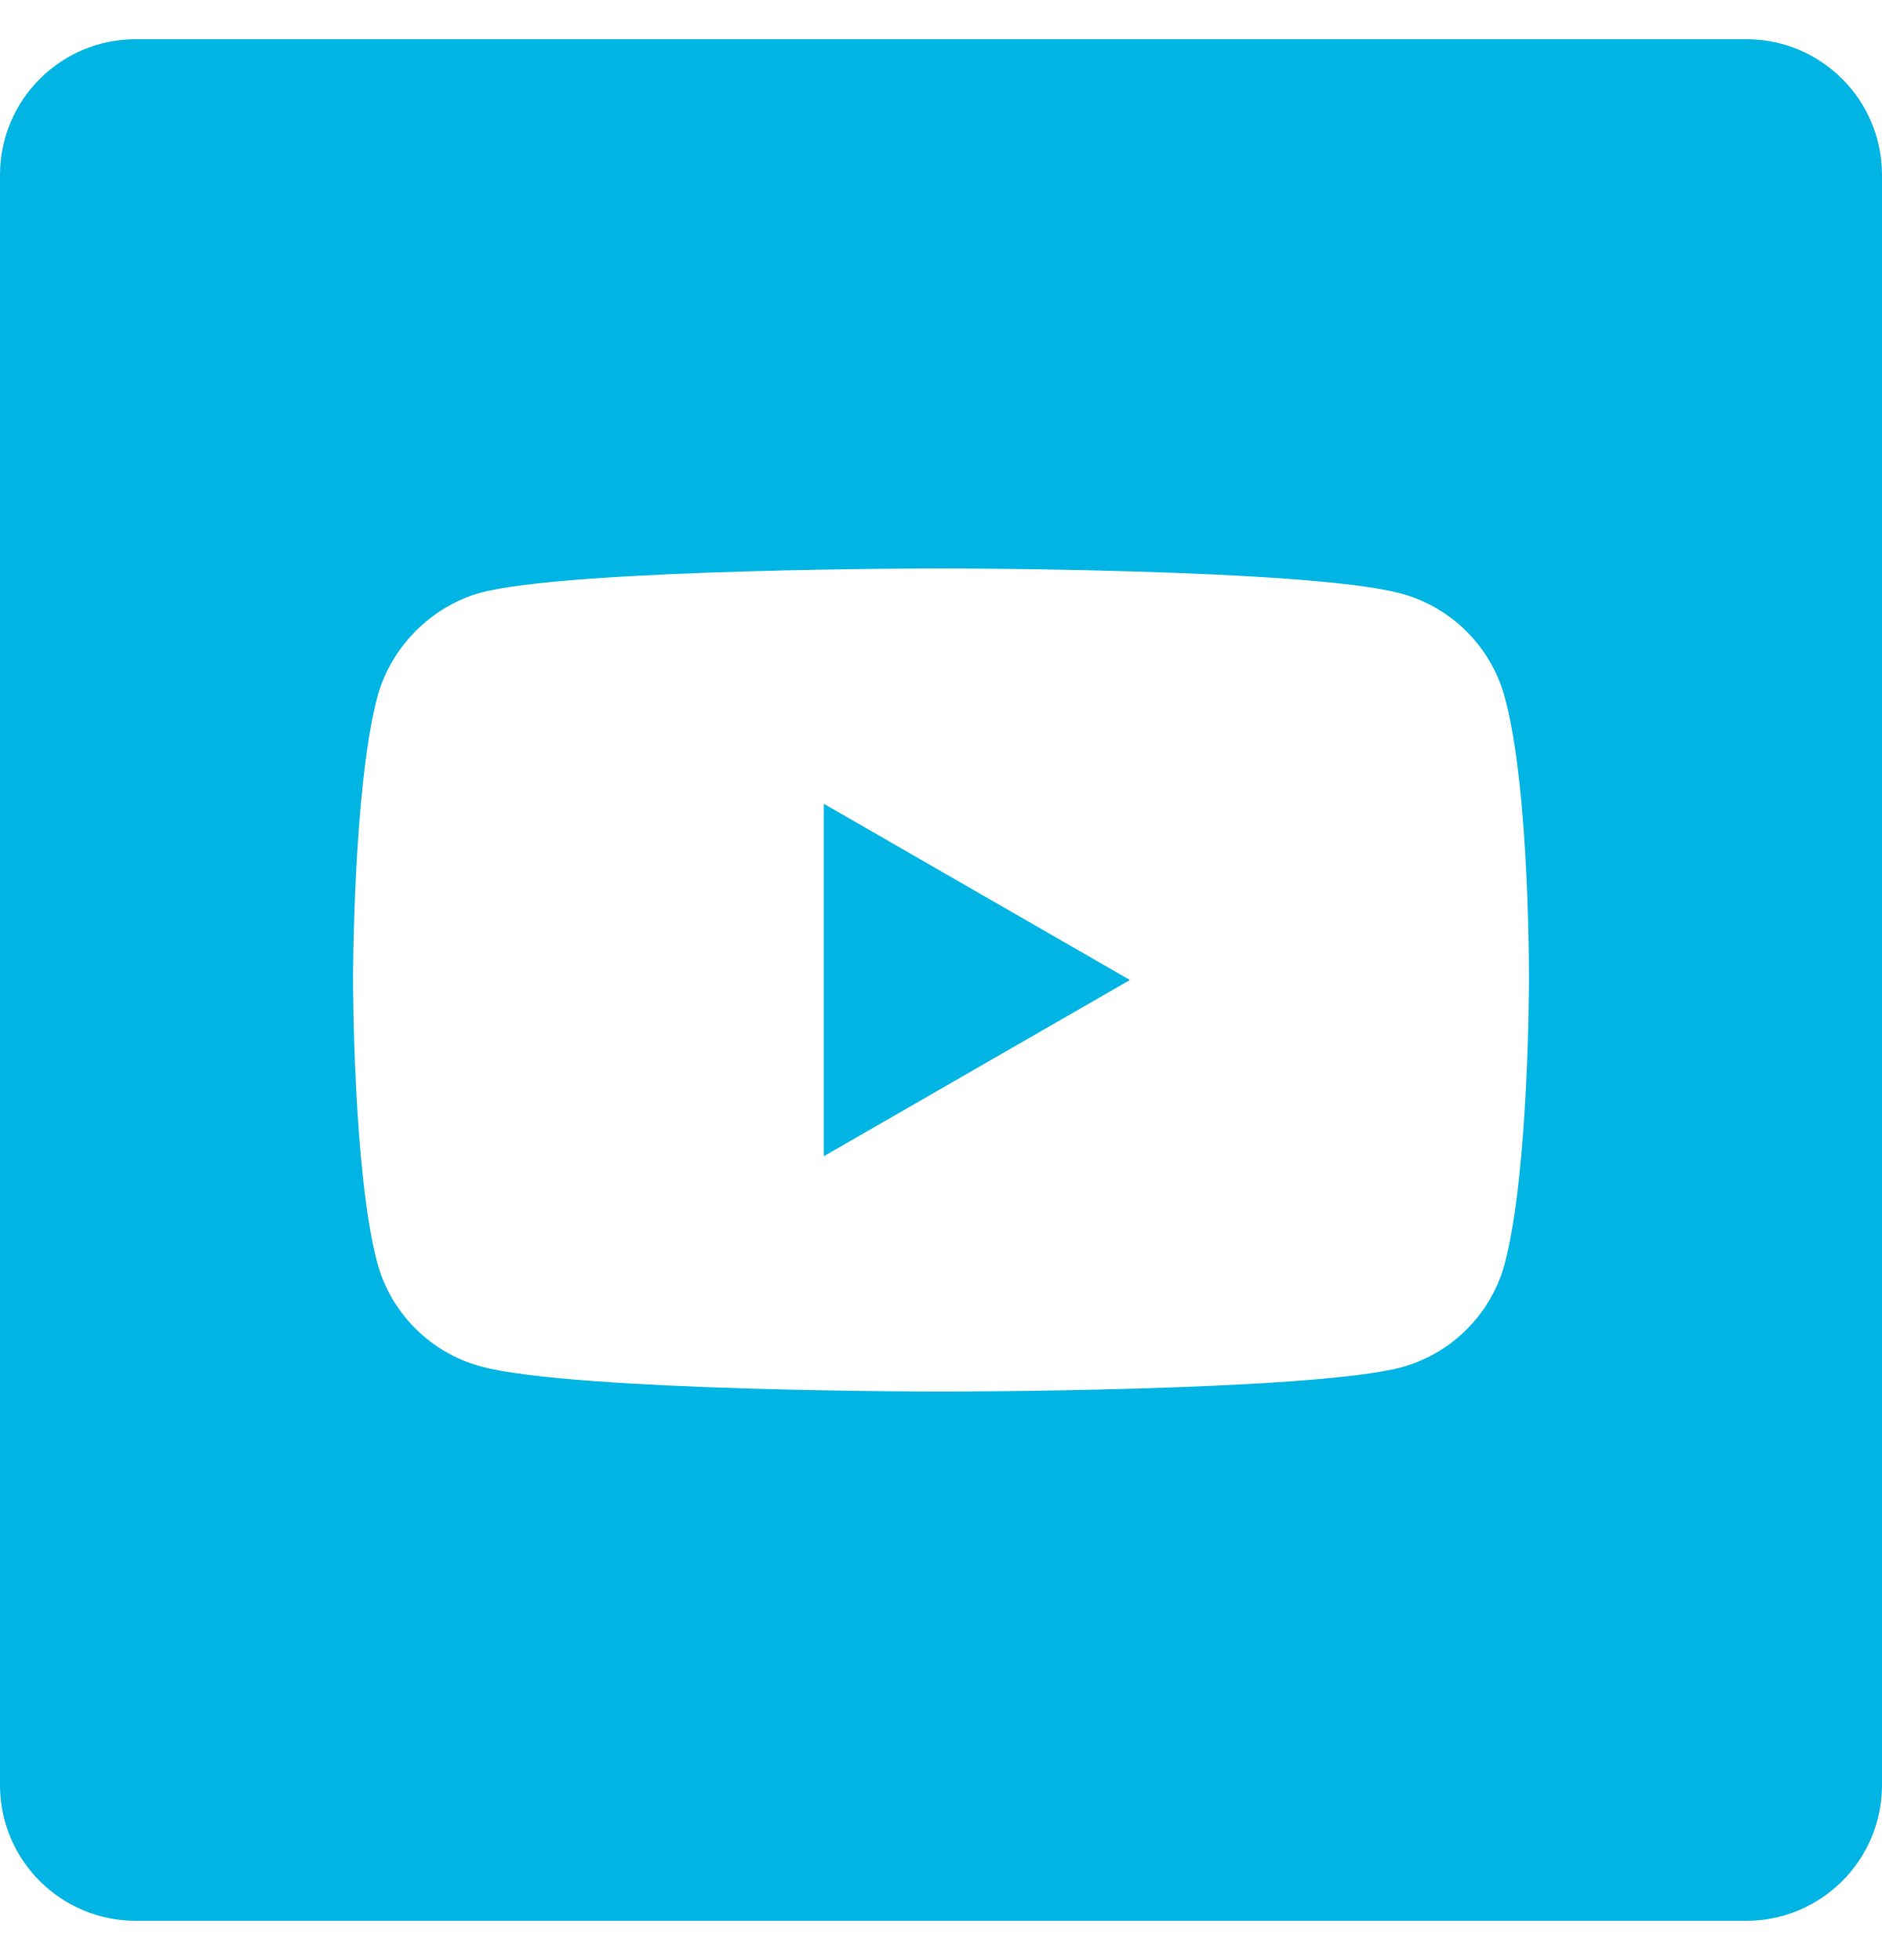
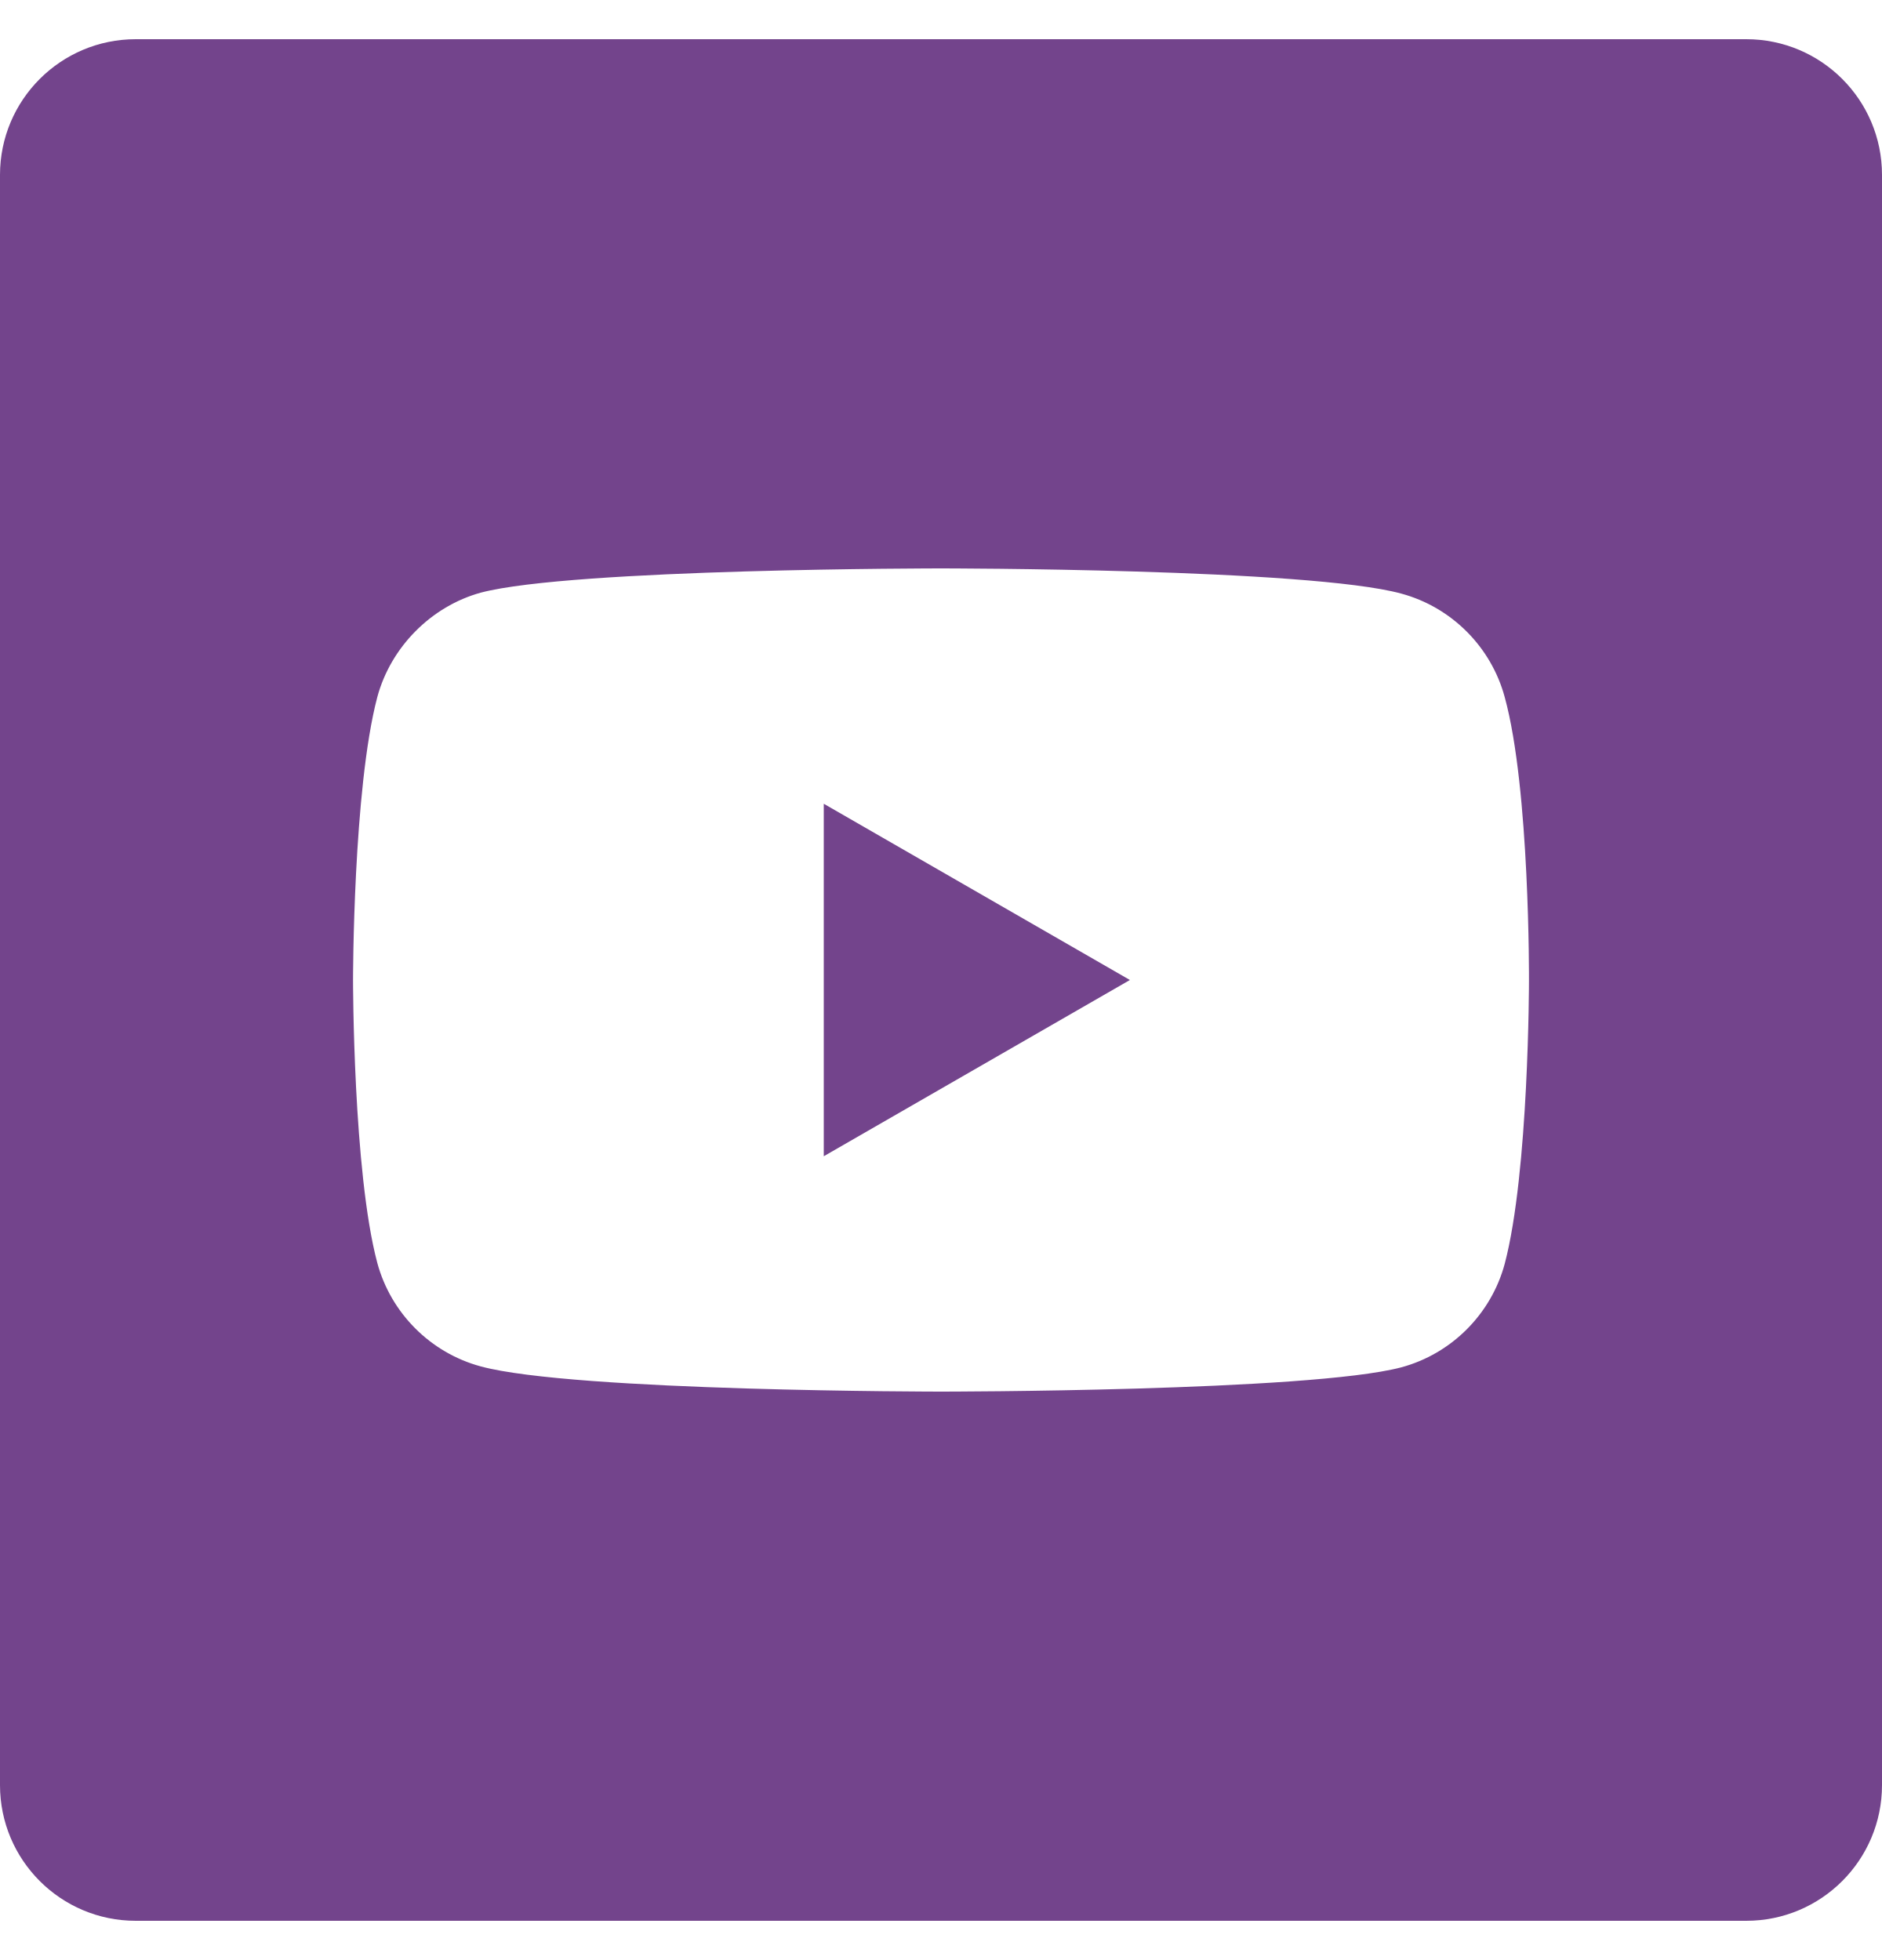
<svg xmlns="http://www.w3.org/2000/svg" width="24" height="25" viewBox="0 0 24 25" fill="none">
-   <path d="M10.505 14.748L14.409 12.5L10.505 10.252V14.748Z" fill="#00B5E3" />
-   <path d="M22.269 0.5H1.731C0.775 0.5 0 1.275 0 2.231V22.769C0 23.725 0.775 24.5 1.731 24.5H22.269C23.225 24.5 24 23.725 24 22.769V2.231C24 1.275 23.225 0.5 22.269 0.5ZM19.498 12.512C19.498 12.512 19.498 14.946 19.189 16.119C19.016 16.762 18.51 17.268 17.868 17.441C16.694 17.75 12 17.75 12 17.75C12 17.75 7.318 17.75 6.132 17.429C5.49 17.256 4.984 16.749 4.811 16.107C4.502 14.946 4.502 12.5 4.502 12.5C4.502 12.5 4.502 10.066 4.811 8.893C4.983 8.251 5.502 7.732 6.132 7.559C7.306 7.25 12 7.25 12 7.25C12 7.25 16.694 7.25 17.868 7.571C18.51 7.744 19.016 8.251 19.189 8.893C19.511 10.066 19.498 12.512 19.498 12.512Z" fill="#00B5E3" />
+   <path d="M10.505 14.748L14.409 12.5L10.505 10.252V14.748Z" fill="#73448C" />
+   <path d="M22.269 0.5H1.731C0.775 0.5 0 1.275 0 2.231V22.769C0 23.725 0.775 24.5 1.731 24.5H22.269C23.225 24.5 24 23.725 24 22.769V2.231C24 1.275 23.225 0.5 22.269 0.5ZM19.498 12.512C19.498 12.512 19.498 14.946 19.189 16.119C19.016 16.762 18.51 17.268 17.868 17.441C16.694 17.75 12 17.75 12 17.75C12 17.75 7.318 17.75 6.132 17.429C5.49 17.256 4.984 16.749 4.811 16.107C4.502 14.946 4.502 12.5 4.502 12.5C4.502 12.5 4.502 10.066 4.811 8.893C4.983 8.251 5.502 7.732 6.132 7.559C7.306 7.25 12 7.25 12 7.25C12 7.25 16.694 7.25 17.868 7.571C18.51 7.744 19.016 8.251 19.189 8.893C19.511 10.066 19.498 12.512 19.498 12.512Z" fill="#73448C" />
</svg>
